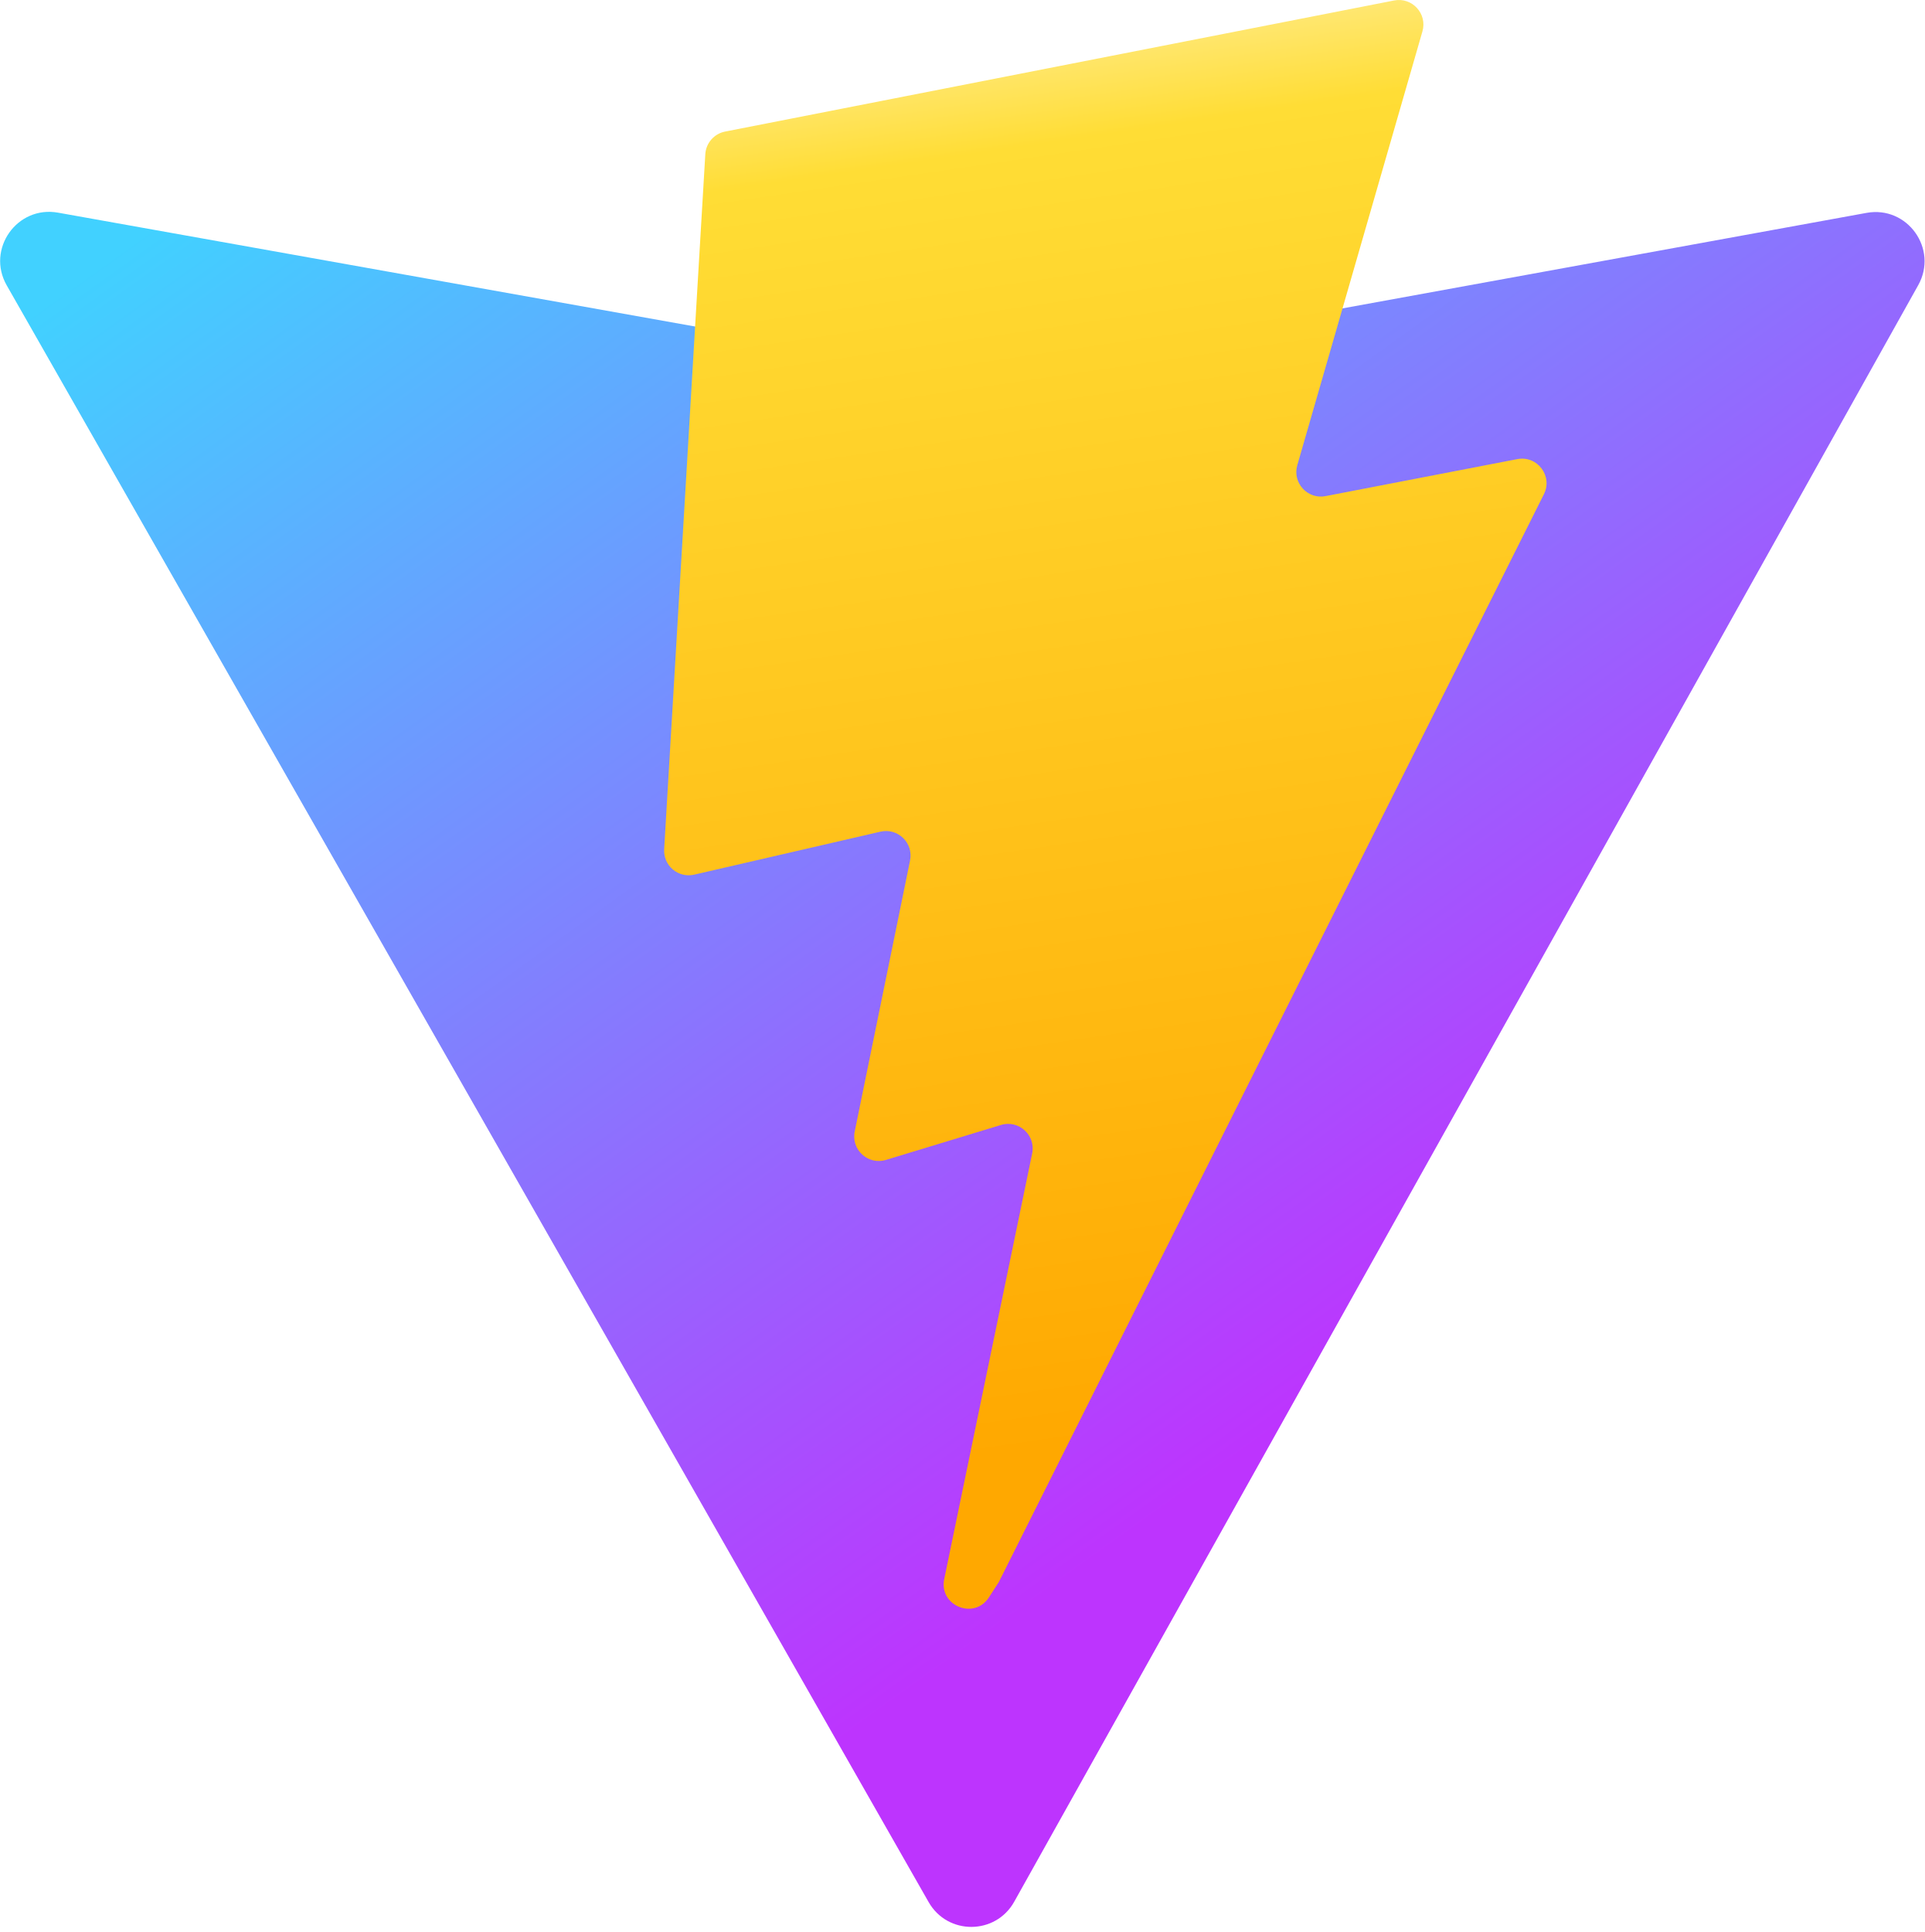
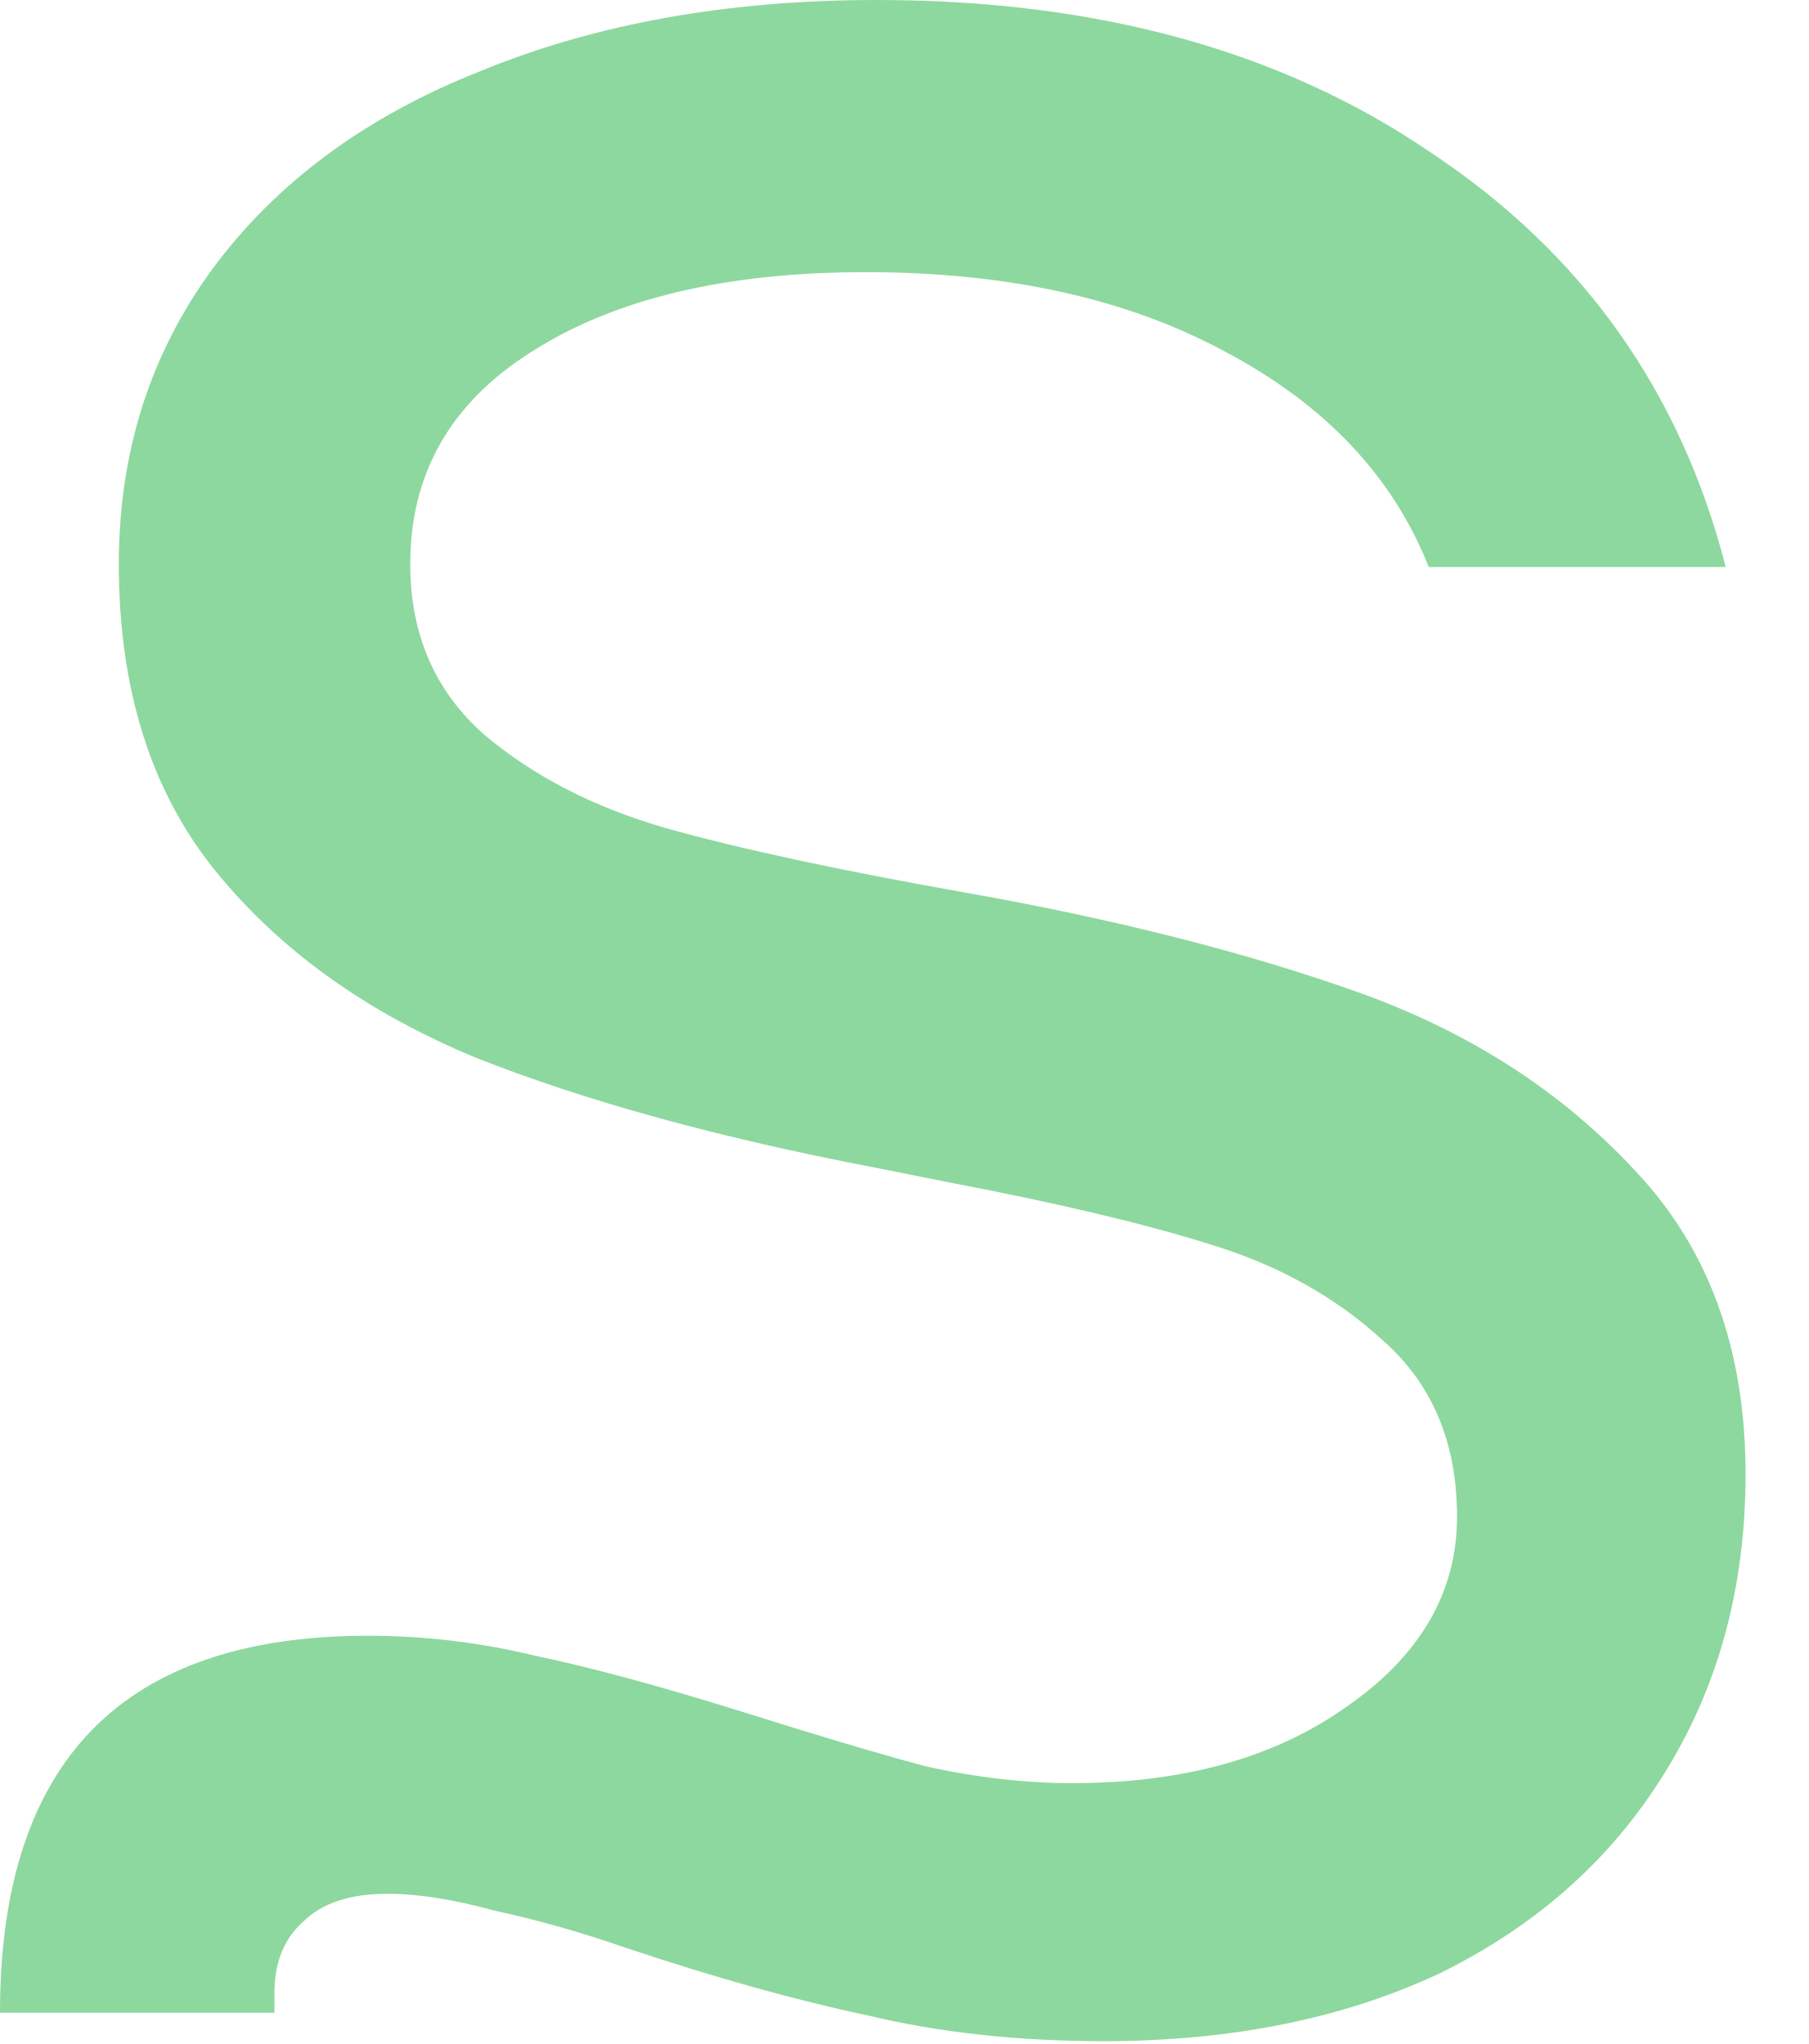
- <svg xmlns="http://www.w3.org/2000/svg" aria-hidden="true" role="img" class="iconify iconify--logos" width="31.88" height="32" preserveAspectRatio="xMidYMid meet" viewBox="0 0 256 257">
-   <defs>
-     <linearGradient id="IconifyId1813088fe1fbc01fb466" x1="-.828%" x2="57.636%" y1="7.652%" y2="78.411%">
-       <stop offset="0%" stop-color="#41D1FF" />
-       <stop offset="100%" stop-color="#BD34FE" />
-     </linearGradient>
-     <linearGradient id="IconifyId1813088fe1fbc01fb467" x1="43.376%" x2="50.316%" y1="2.242%" y2="89.03%">
-       <stop offset="0%" stop-color="#FFEA83" />
-       <stop offset="8.333%" stop-color="#FFDD35" />
-       <stop offset="100%" stop-color="#FFA800" />
-     </linearGradient>
-   </defs>
-   <path fill="url(#IconifyId1813088fe1fbc01fb466)" d="M255.153 37.938L134.897 252.976c-2.483 4.44-8.862 4.466-11.382.048L.875 37.958c-2.746-4.814 1.371-10.646 6.827-9.67l120.385 21.517a6.537 6.537 0 0 0 2.322-.004l117.867-21.483c5.438-.991 9.574 4.796 6.877 9.62Z" />
-   <path fill="url(#IconifyId1813088fe1fbc01fb467)" d="M185.432.063L96.44 17.501a3.268 3.268 0 0 0-2.634 3.014l-5.474 92.456a3.268 3.268 0 0 0 3.997 3.378l24.777-5.718c2.318-.535 4.413 1.507 3.936 3.838l-7.361 36.047c-.495 2.426 1.782 4.5 4.151 3.78l15.304-4.649c2.372-.72 4.652 1.36 4.15 3.788l-11.698 56.621c-.732 3.542 3.979 5.473 5.943 2.437l1.313-2.028l72.516-144.72c1.215-2.423-.88-5.186-3.54-4.672l-25.505 4.922c-2.396.462-4.435-1.77-3.759-4.114l16.646-57.705c.677-2.35-1.37-4.583-3.769-4.113Z" />
+ <svg xmlns="http://www.w3.org/2000/svg" width="23" height="26" viewBox="0 0 23 26" fill="none">
+   <path d="M4.677 20.807C5.397 20.807 6.104 20.891 6.8 21.06C7.495 21.204 8.383 21.444 9.462 21.781C10.373 22.069 11.141 22.298 11.765 22.466C12.412 22.61 13.036 22.682 13.636 22.682C15.051 22.682 16.214 22.358 17.125 21.709C18.061 21.06 18.529 20.254 18.529 19.293C18.529 18.355 18.217 17.61 17.593 17.057C16.993 16.504 16.262 16.095 15.398 15.831C14.559 15.566 13.444 15.302 12.053 15.037L11.153 14.857C9.138 14.473 7.435 14.004 6.044 13.451C4.653 12.874 3.55 12.081 2.734 11.071C1.919 10.061 1.511 8.763 1.511 7.176C1.511 5.758 1.907 4.508 2.698 3.426C3.514 2.32 4.653 1.479 6.116 0.902C7.579 0.301 9.258 0 11.153 0C13.959 0 16.31 0.649 18.205 1.947C20.123 3.221 21.371 4.976 21.946 7.212H18.169C17.713 6.058 16.849 5.145 15.578 4.472C14.331 3.798 12.808 3.462 11.009 3.462C9.234 3.462 7.819 3.798 6.764 4.472C5.732 5.121 5.217 6.022 5.217 7.176C5.217 8.066 5.529 8.787 6.152 9.34C6.776 9.869 7.543 10.265 8.455 10.53C9.39 10.794 10.673 11.071 12.304 11.359C14.199 11.696 15.854 12.117 17.269 12.621C18.684 13.126 19.86 13.883 20.795 14.893C21.73 15.879 22.198 17.165 22.198 18.752C22.198 20.194 21.85 21.468 21.155 22.574C20.483 23.656 19.536 24.497 18.313 25.099C17.089 25.675 15.662 25.964 14.031 25.964C12.952 25.964 11.957 25.856 11.045 25.639C10.134 25.447 9.102 25.159 7.951 24.774C7.399 24.582 6.848 24.425 6.296 24.305C5.768 24.161 5.313 24.089 4.929 24.089C4.449 24.089 4.089 24.209 3.85 24.449C3.61 24.666 3.49 24.966 3.49 25.351V25.603H0C0 22.406 1.559 20.807 4.677 20.807Z" fill="#8DD89E" />
</svg>
